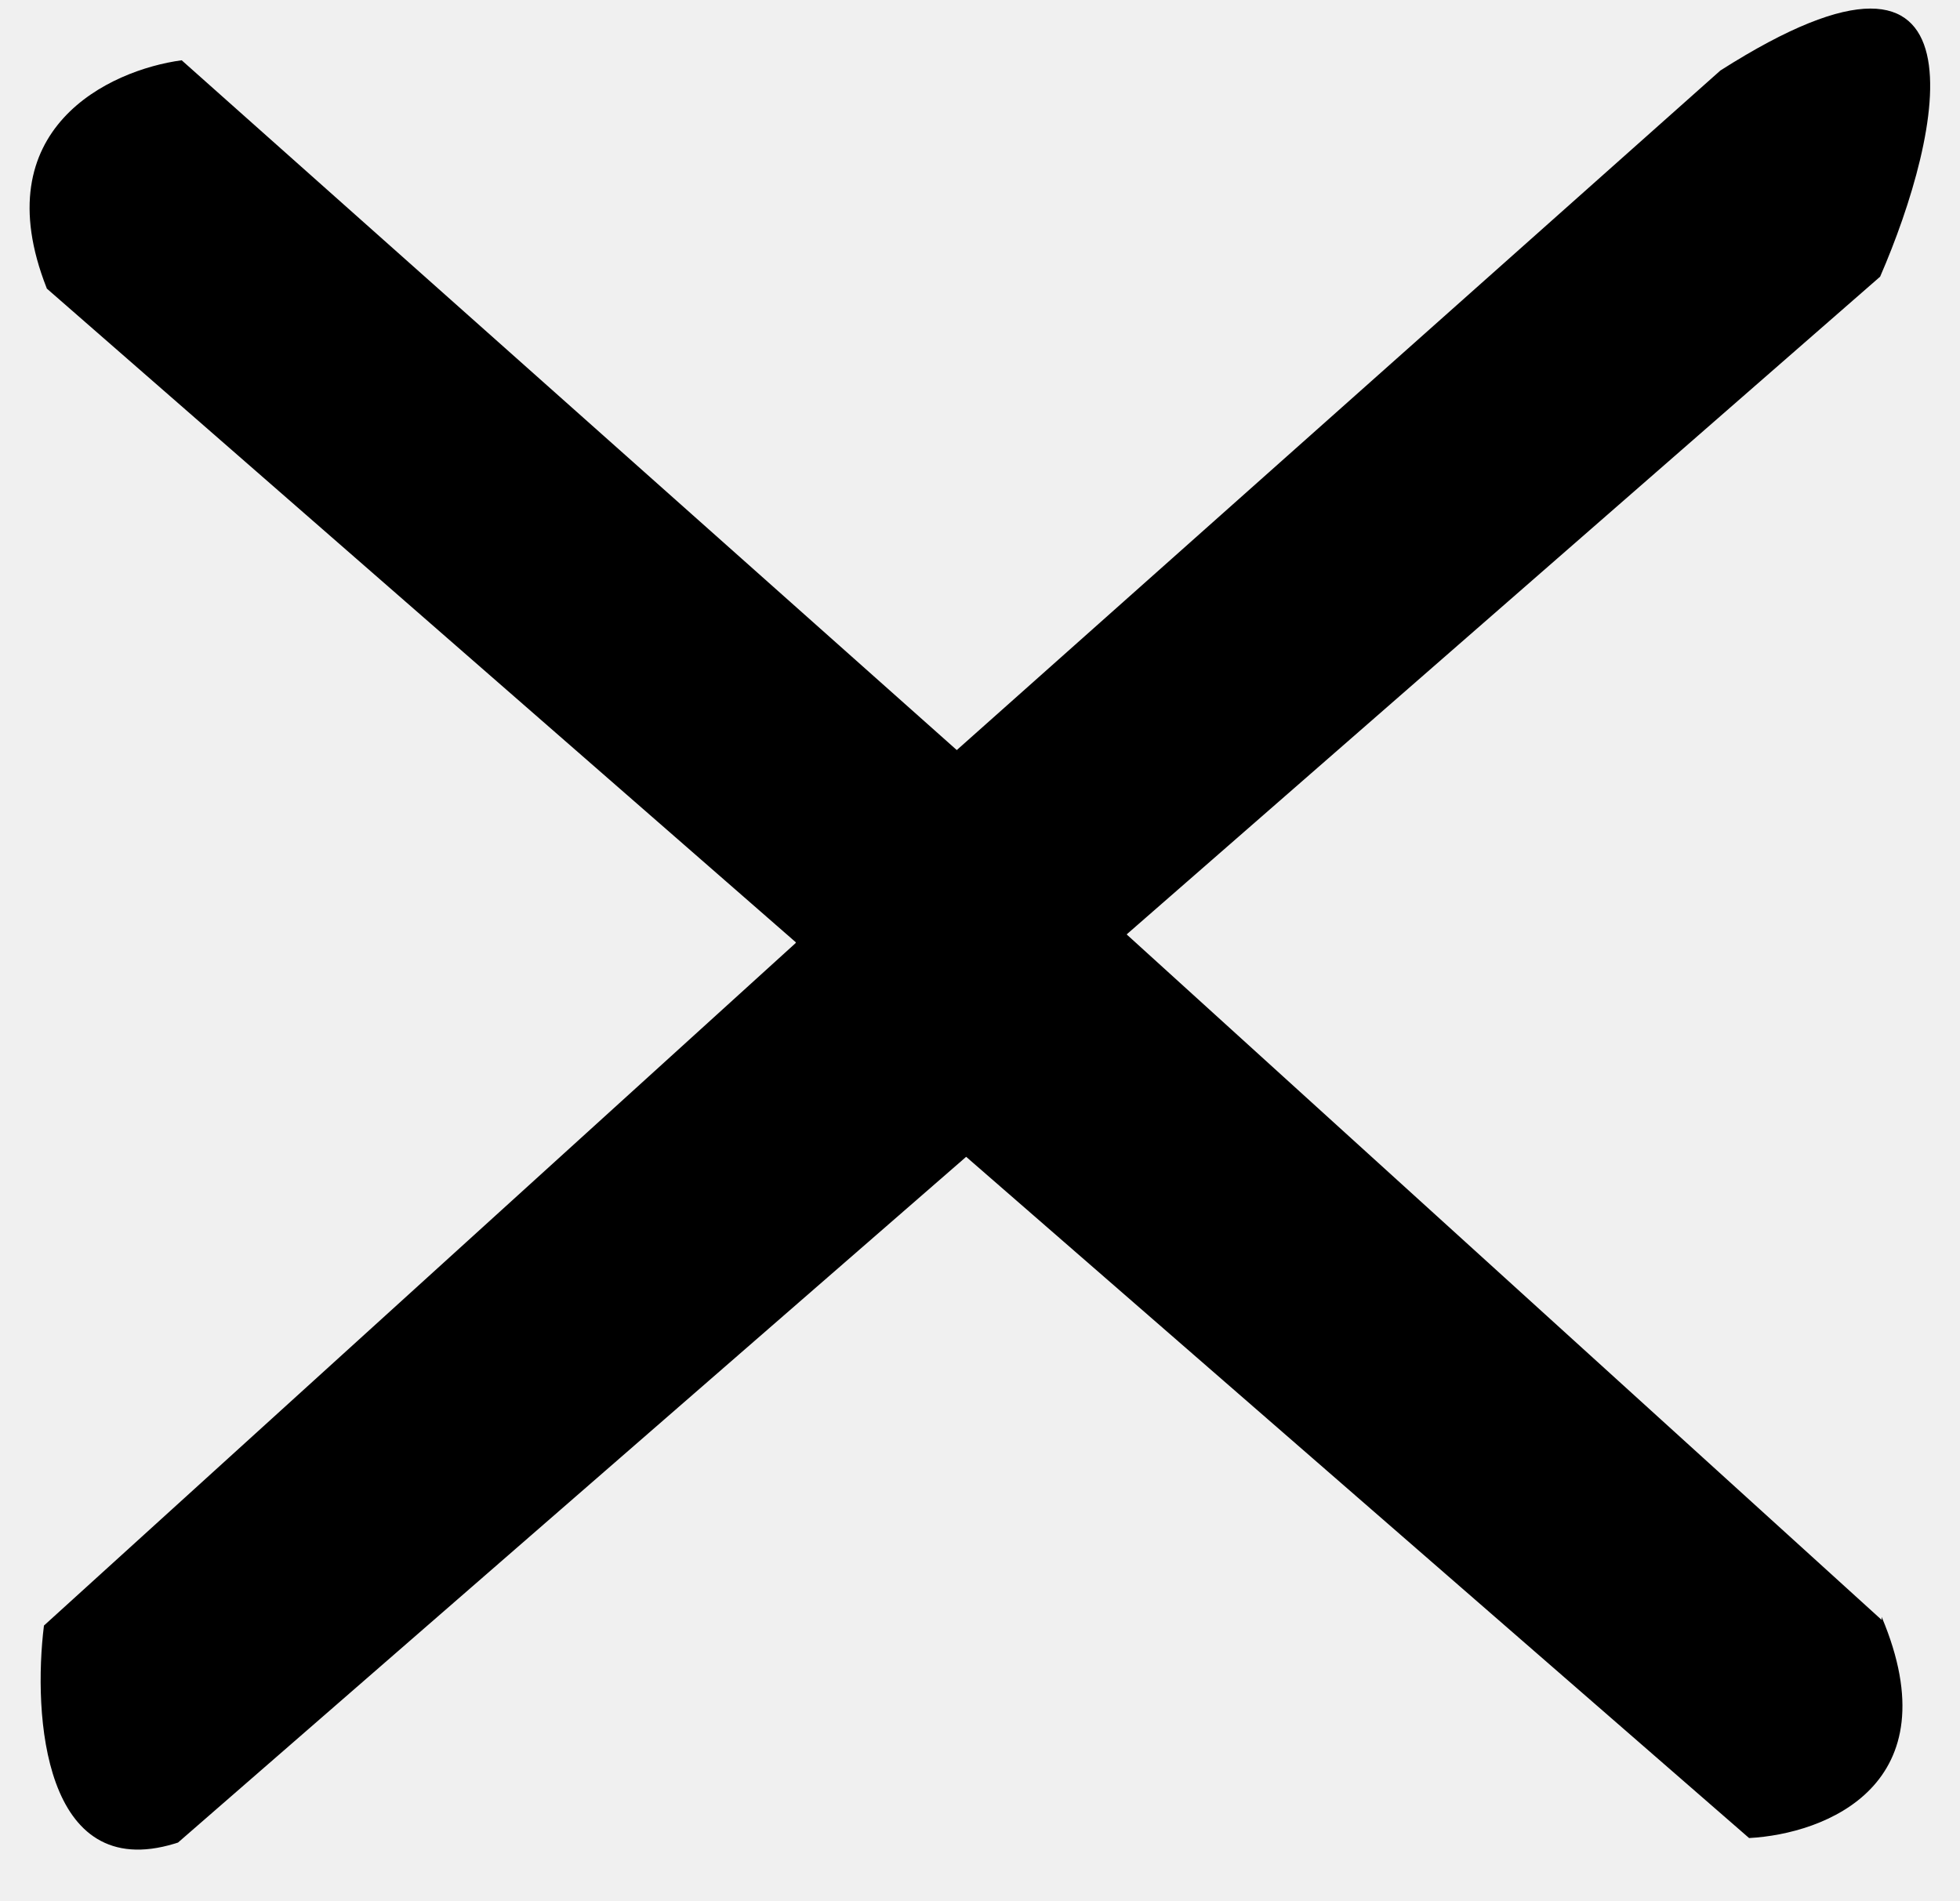
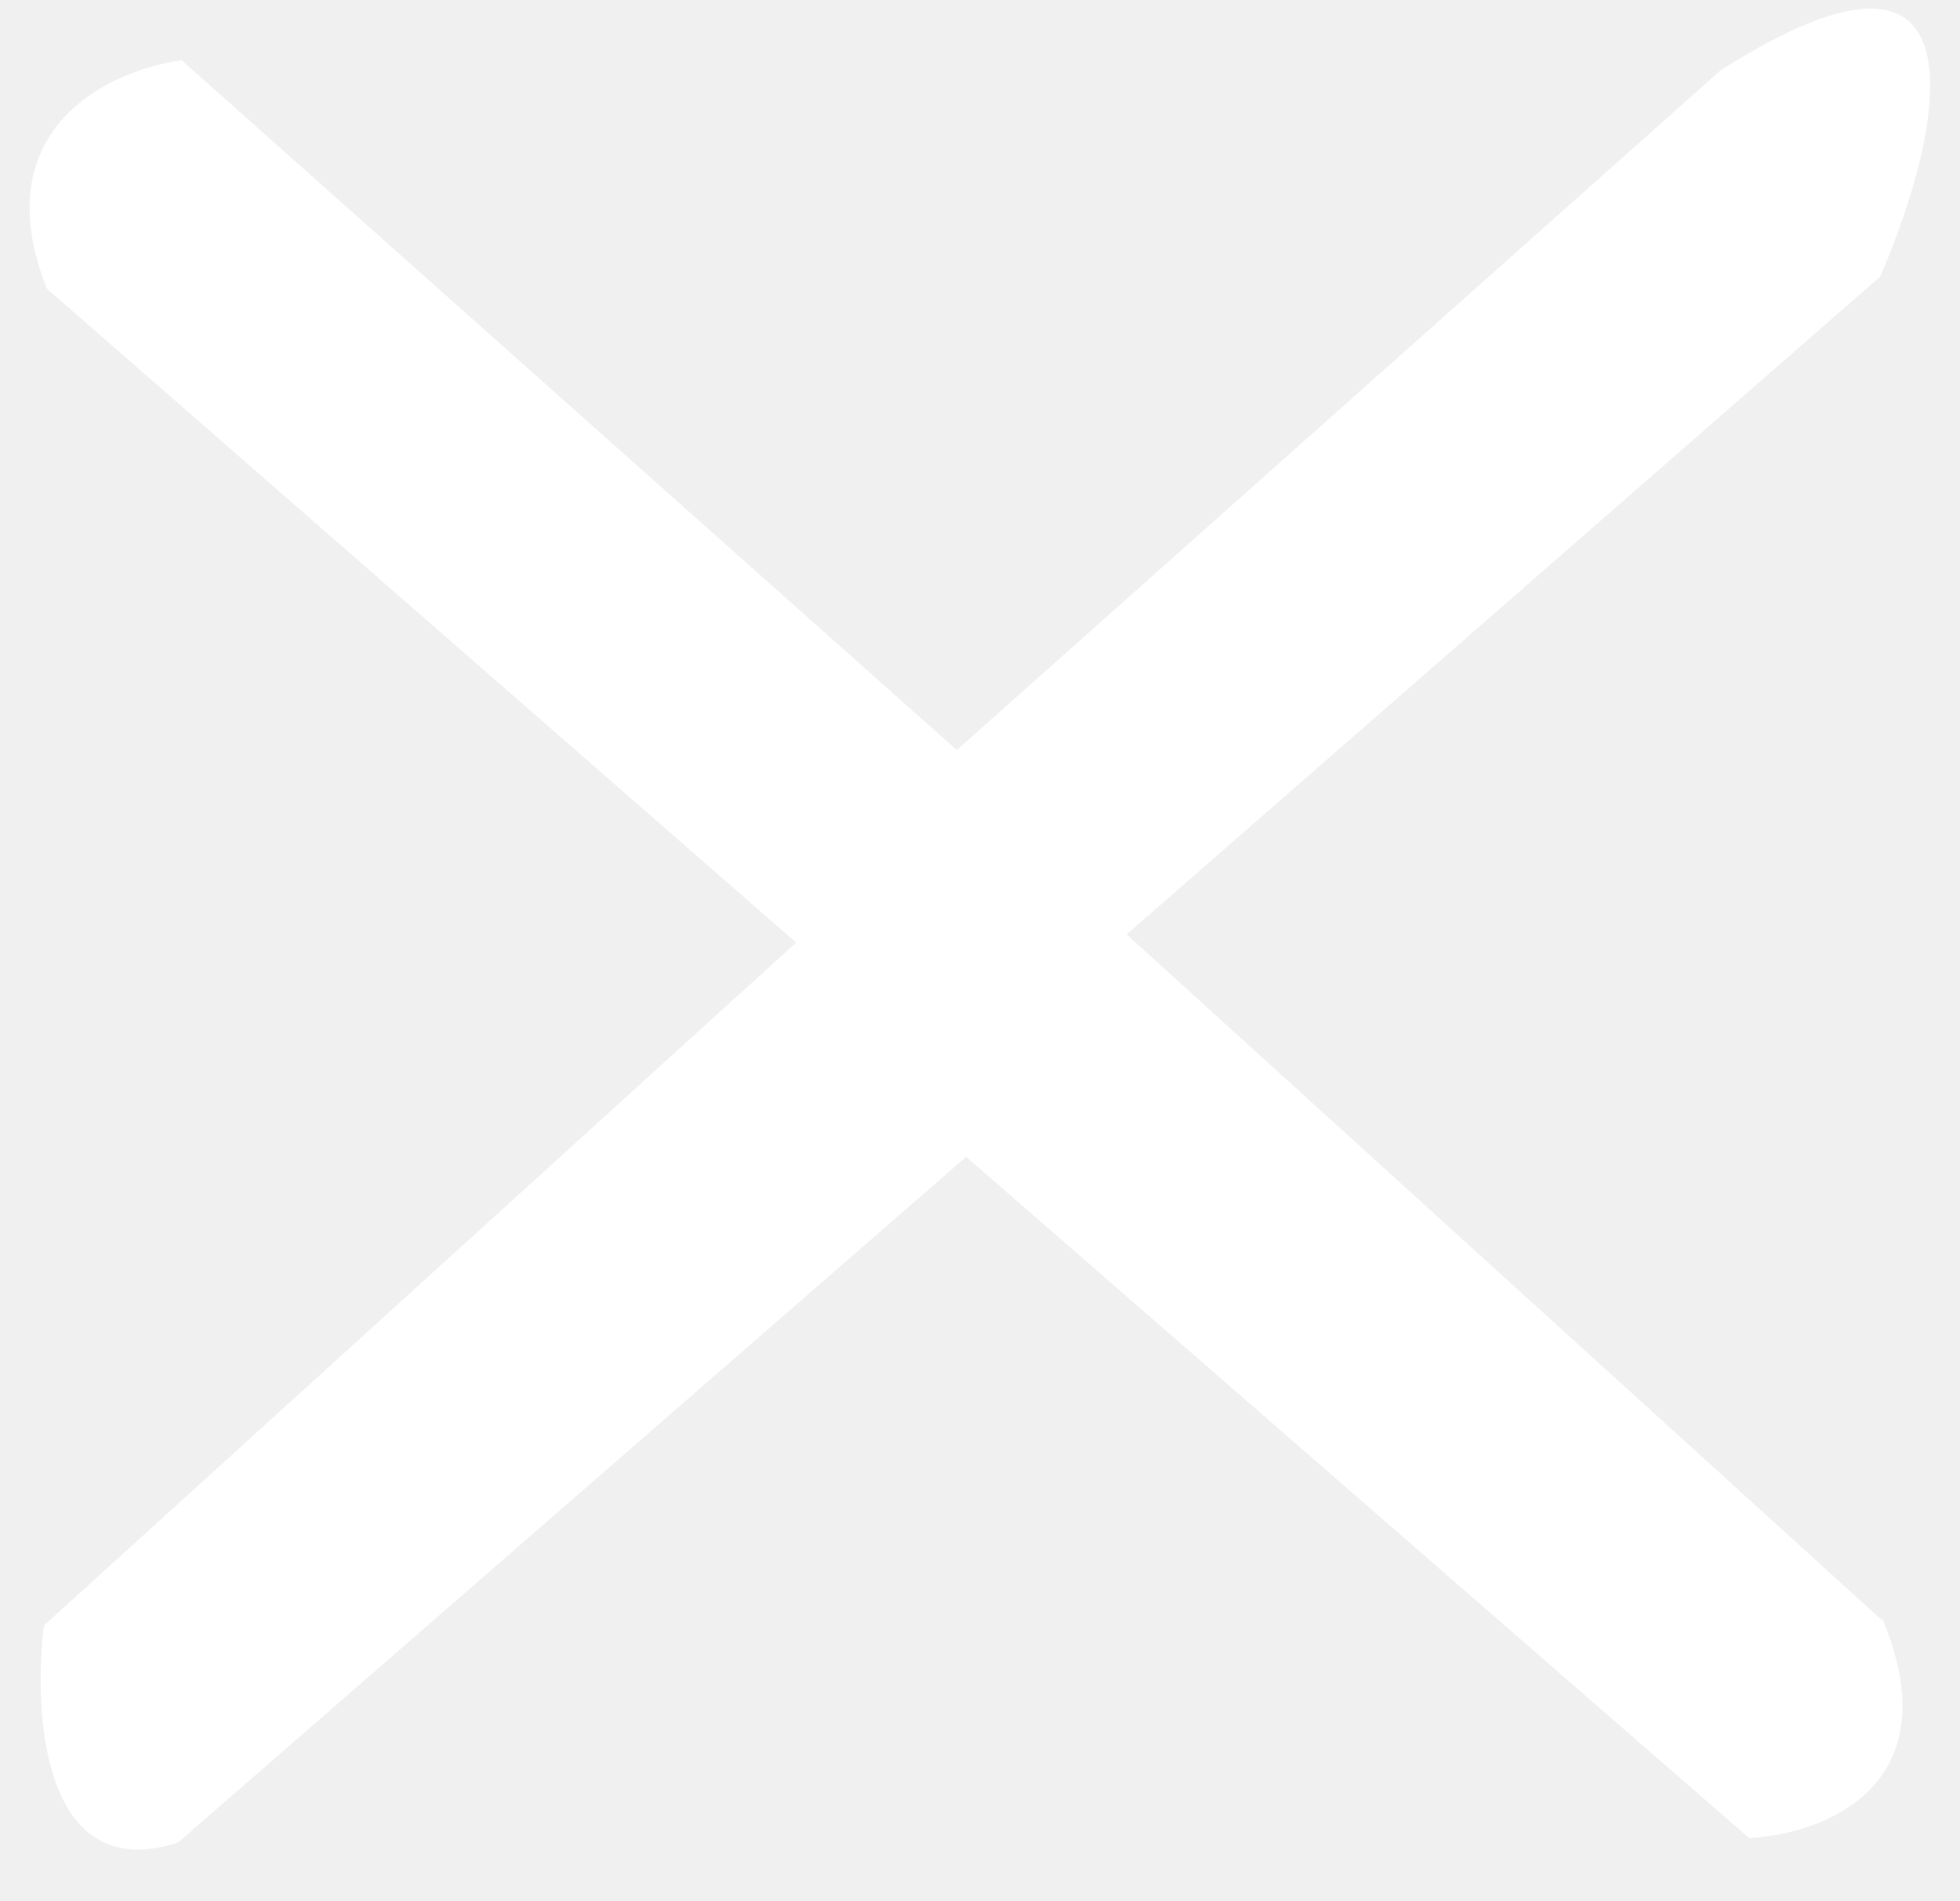
- <svg xmlns="http://www.w3.org/2000/svg" width="33" height="32" viewBox="0 0 33 32">
-   <path d="M28.966 1.187C33.608 -1.77 32.699 2.257 31.655 4.659L18.969 15.734L31.681 27.277V27.226C32.875 30.054 30.735 30.881 29.449 30.95L16.267 19.479L2.997 31.026C2.978 31.032 2.959 31.038 2.94 31.044C0.732 31.714 0.553 28.878 0.74 27.372L13.397 15.879C13.397 15.874 13.397 15.87 13.398 15.866L0.788 4.859C0.787 4.856 0.786 4.852 0.785 4.849C-0.272 2.165 1.843 1.179 3.059 1.015L16.109 12.63L28.966 1.187Z" />
+ <svg xmlns="http://www.w3.org/2000/svg" width="33" height="32" viewBox="0 0 33 32" fill="none">
+   <path d="M28.966 1.187C33.608 -1.77 32.699 2.257 31.655 4.659L18.969 15.734L31.681 27.277V27.226C32.875 30.054 30.735 30.881 29.449 30.95L16.267 19.479L2.997 31.026C2.978 31.032 2.959 31.038 2.94 31.044C0.732 31.714 0.553 28.878 0.74 27.372L13.397 15.879C13.397 15.874 13.397 15.87 13.398 15.866L0.788 4.859C0.787 4.856 0.786 4.852 0.785 4.849C-0.272 2.165 1.843 1.179 3.059 1.015L16.109 12.63L28.966 1.187Z" fill="white" />
</svg>
